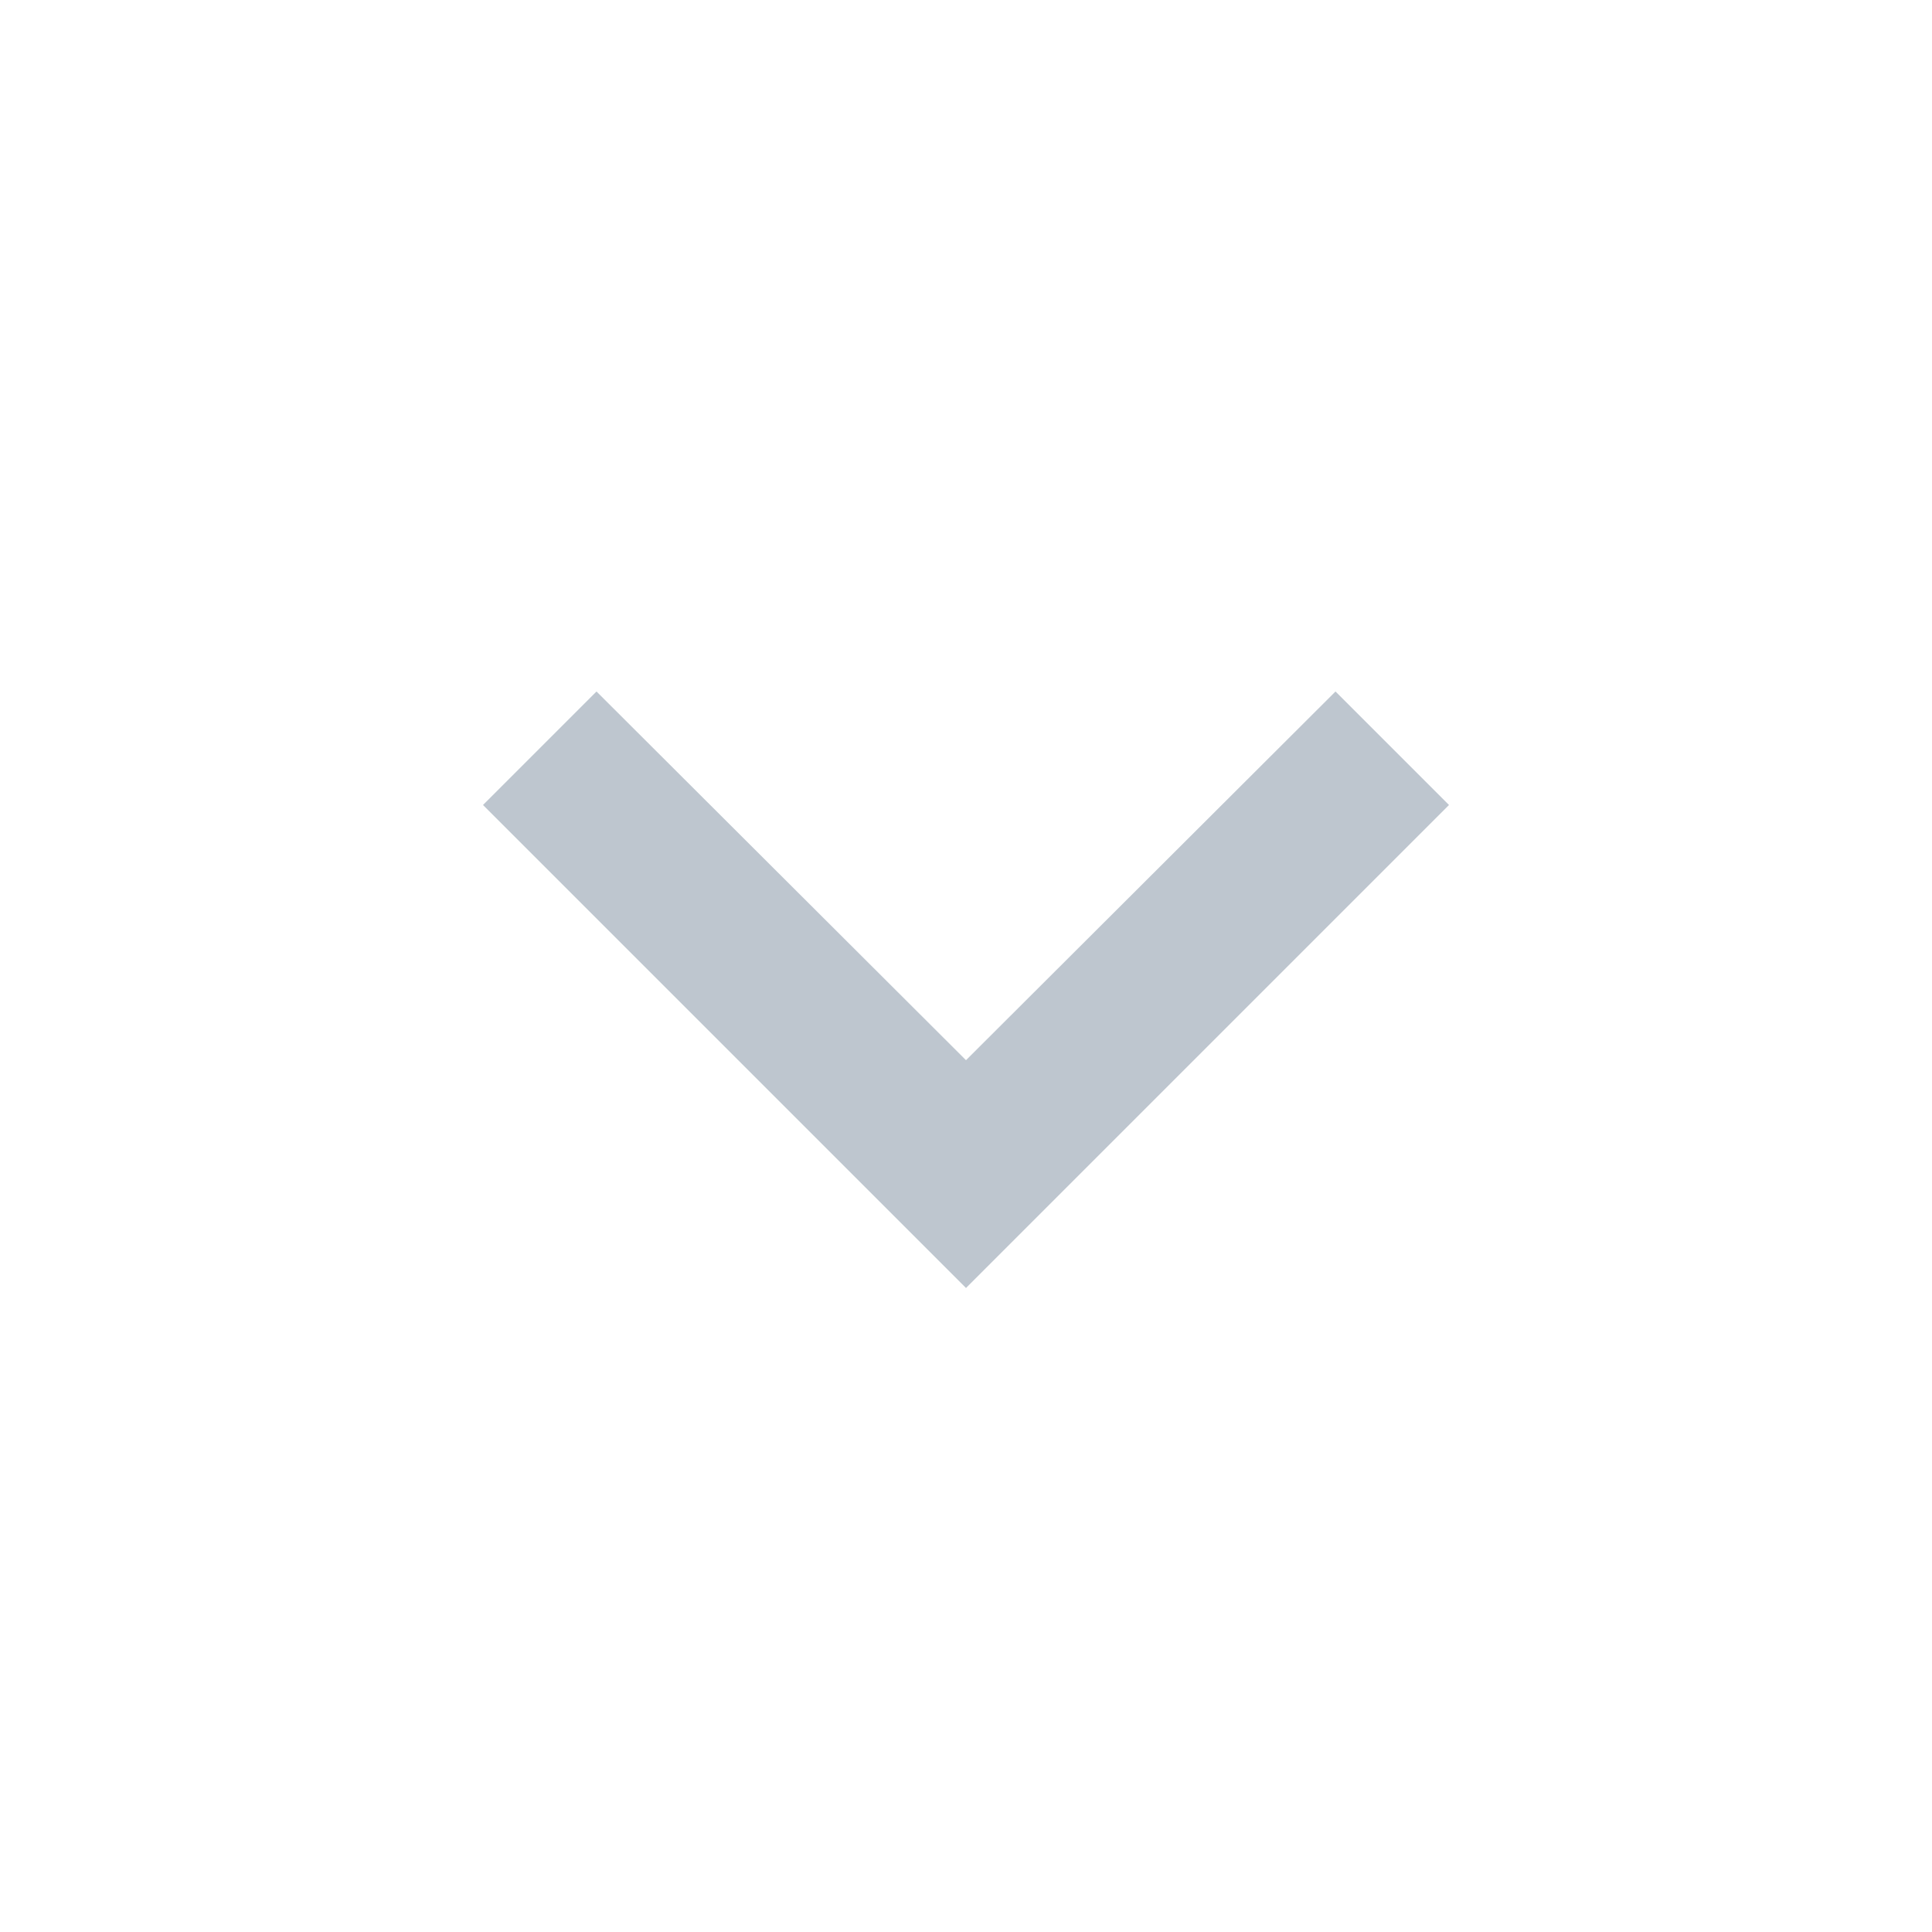
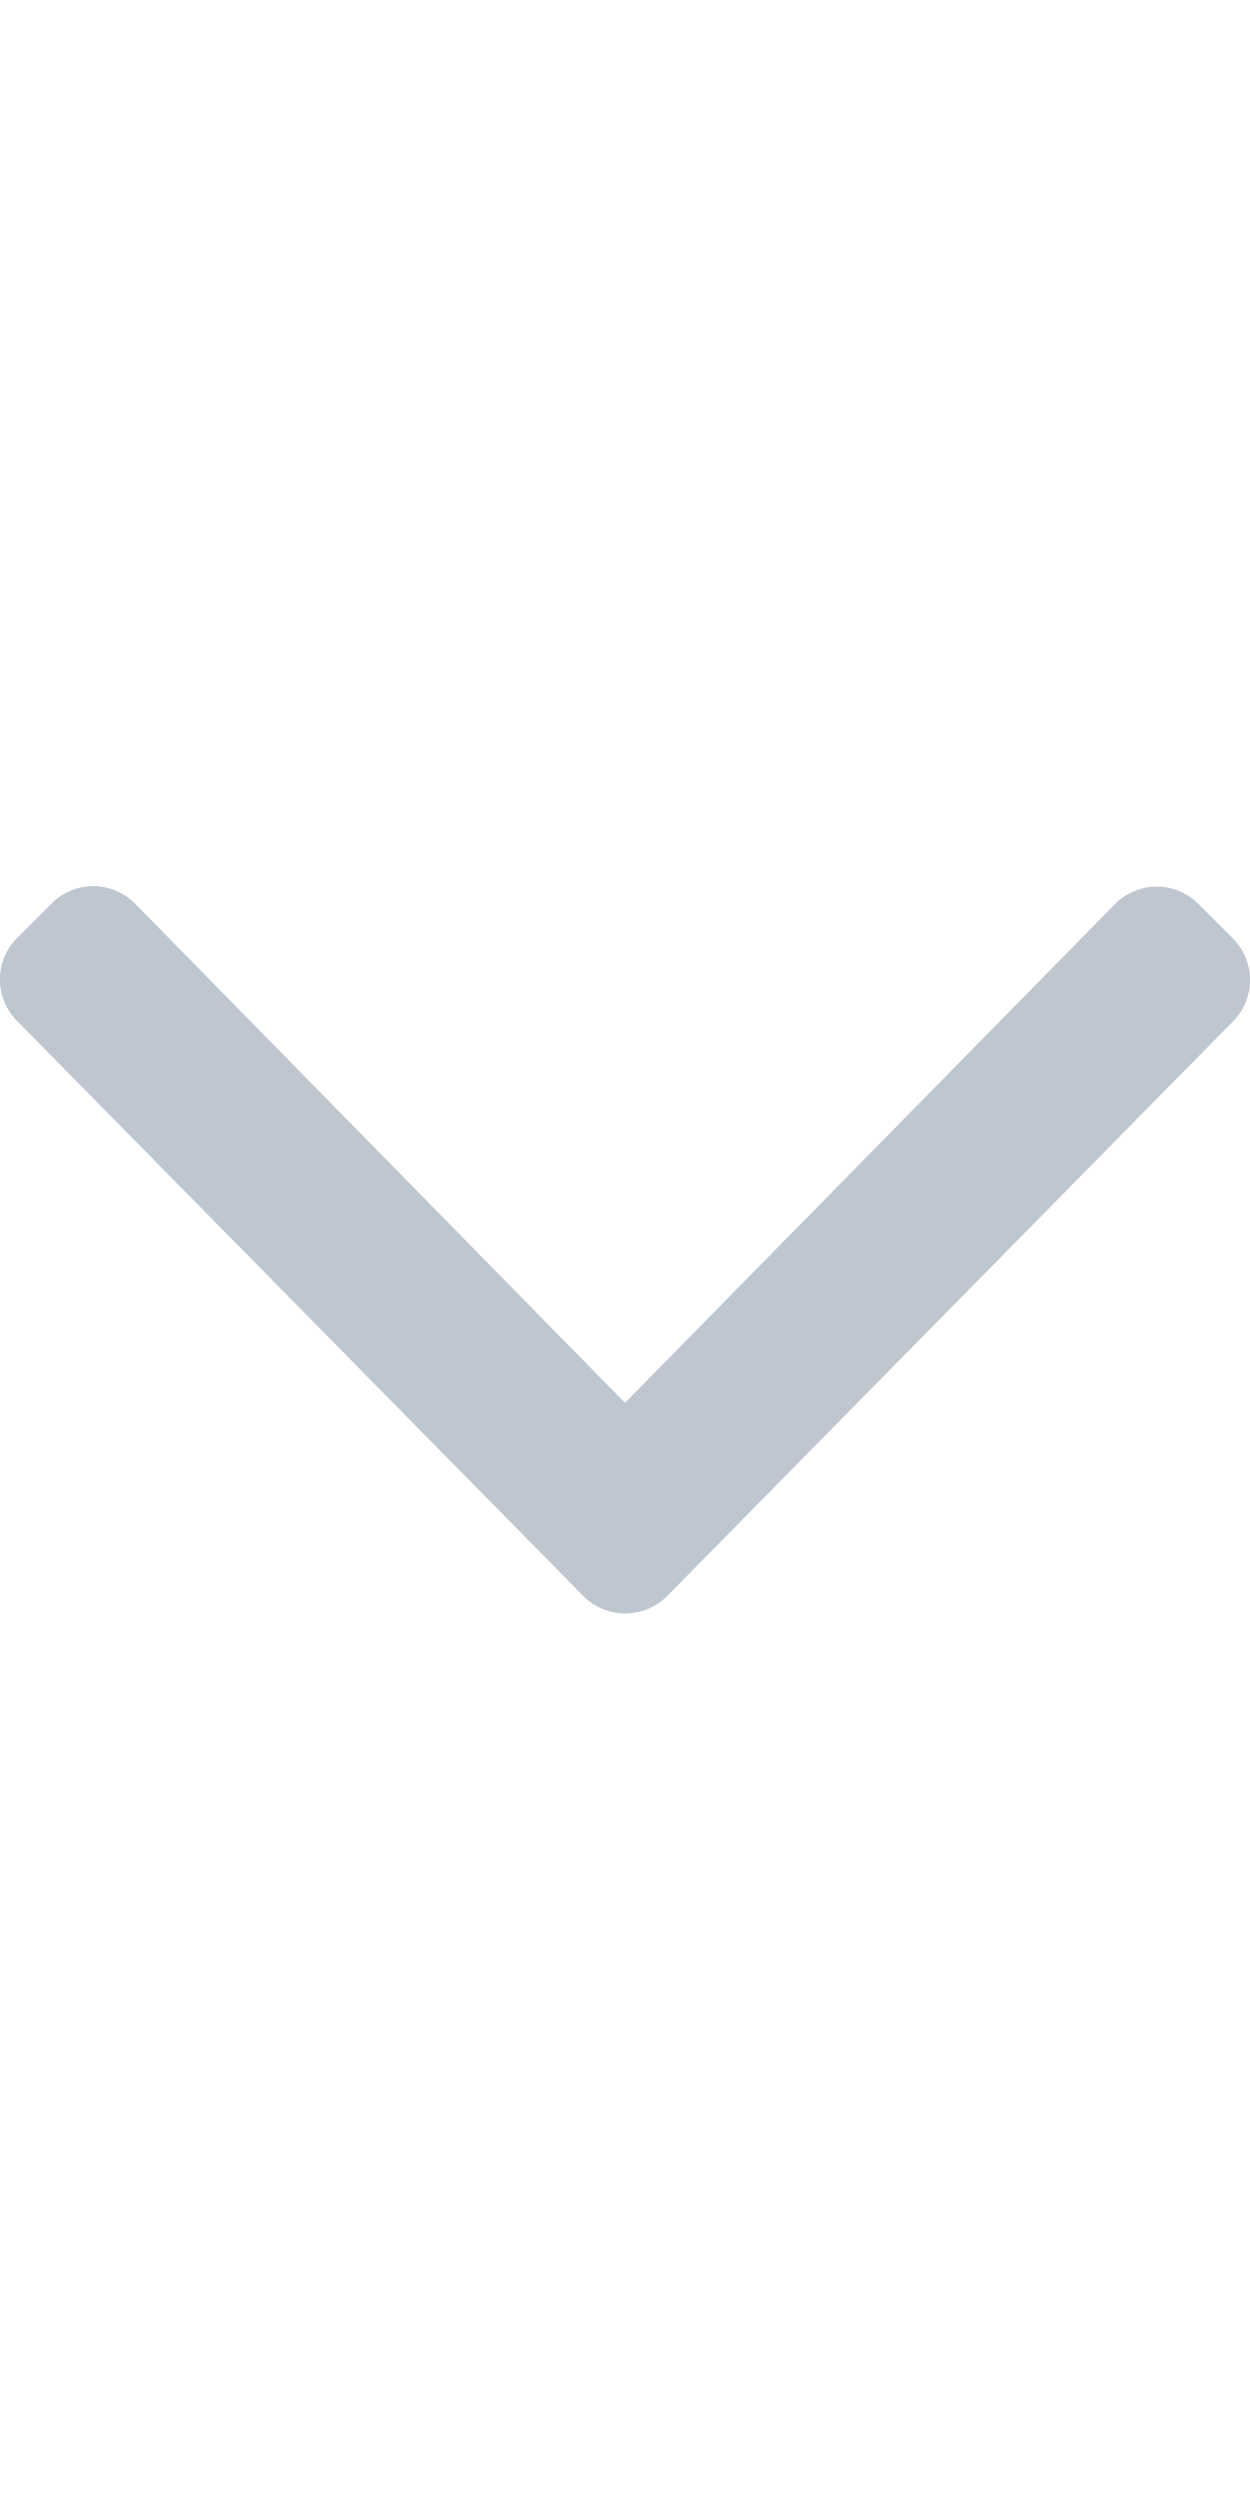
- <svg xmlns="http://www.w3.org/2000/svg" width="24" height="24" viewBox="0 0 24 24">
-   <path d="M7.41 8.59L12 13.17l4.59-4.58L18 10l-6 6-6-6 1.41-1.41z" fill="#bec6cf" />
-   <path fill="none" d="M0 0h24v24H0V0z" />
+ <svg xmlns="http://www.w3.org/2000/svg" aria-hidden="true" focusable="false" data-prefix="fal" data-icon="angle-down" role="img" viewBox="0 0 256 512" class="svg-inline--fa fa-angle-down fa-w-8 fa-7x">
+   <path fill="#bec6cf" d="M119.5 326.9L3.5 209.1c-4.7-4.7-4.7-12.3 0-17l7.1-7.1c4.7-4.7 12.3-4.7 17 0L128 287.3l100.4-102.2c4.7-4.7 12.3-4.7 17 0l7.1 7.1c4.7 4.7 4.7 12.3 0 17L136.5 327c-4.7 4.6-12.3 4.6-17-.1z" class="" />
</svg>
